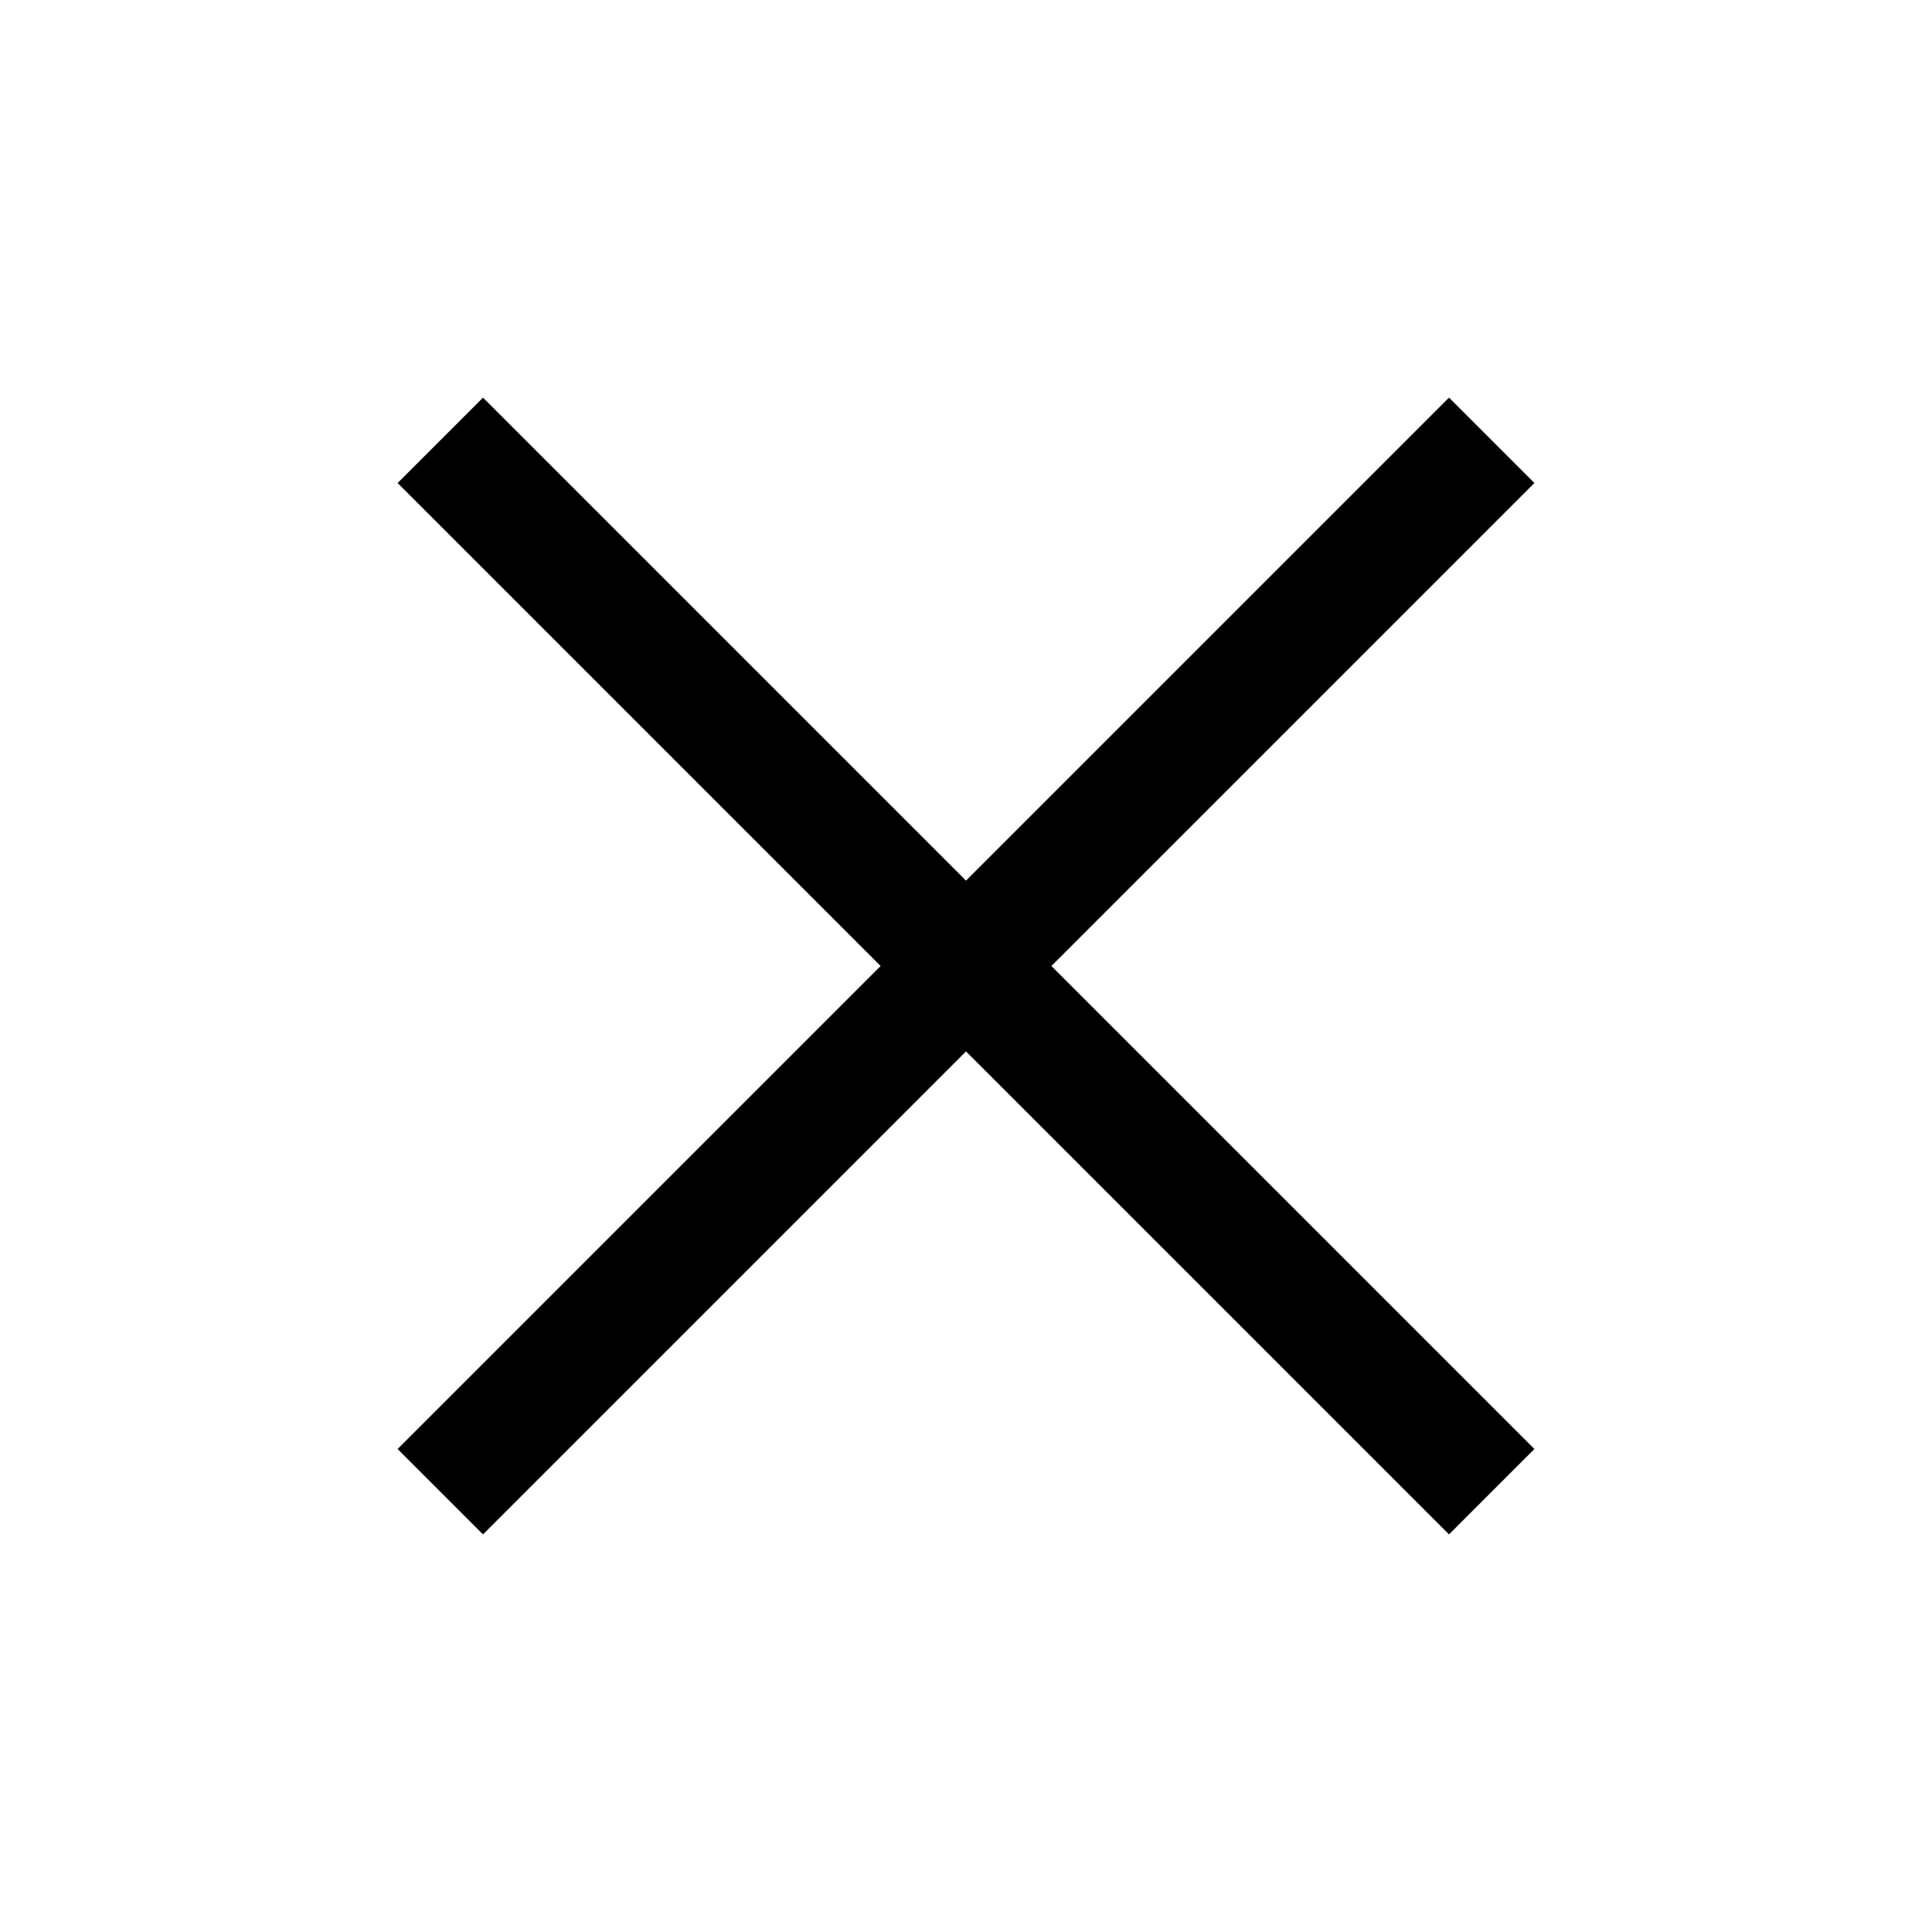
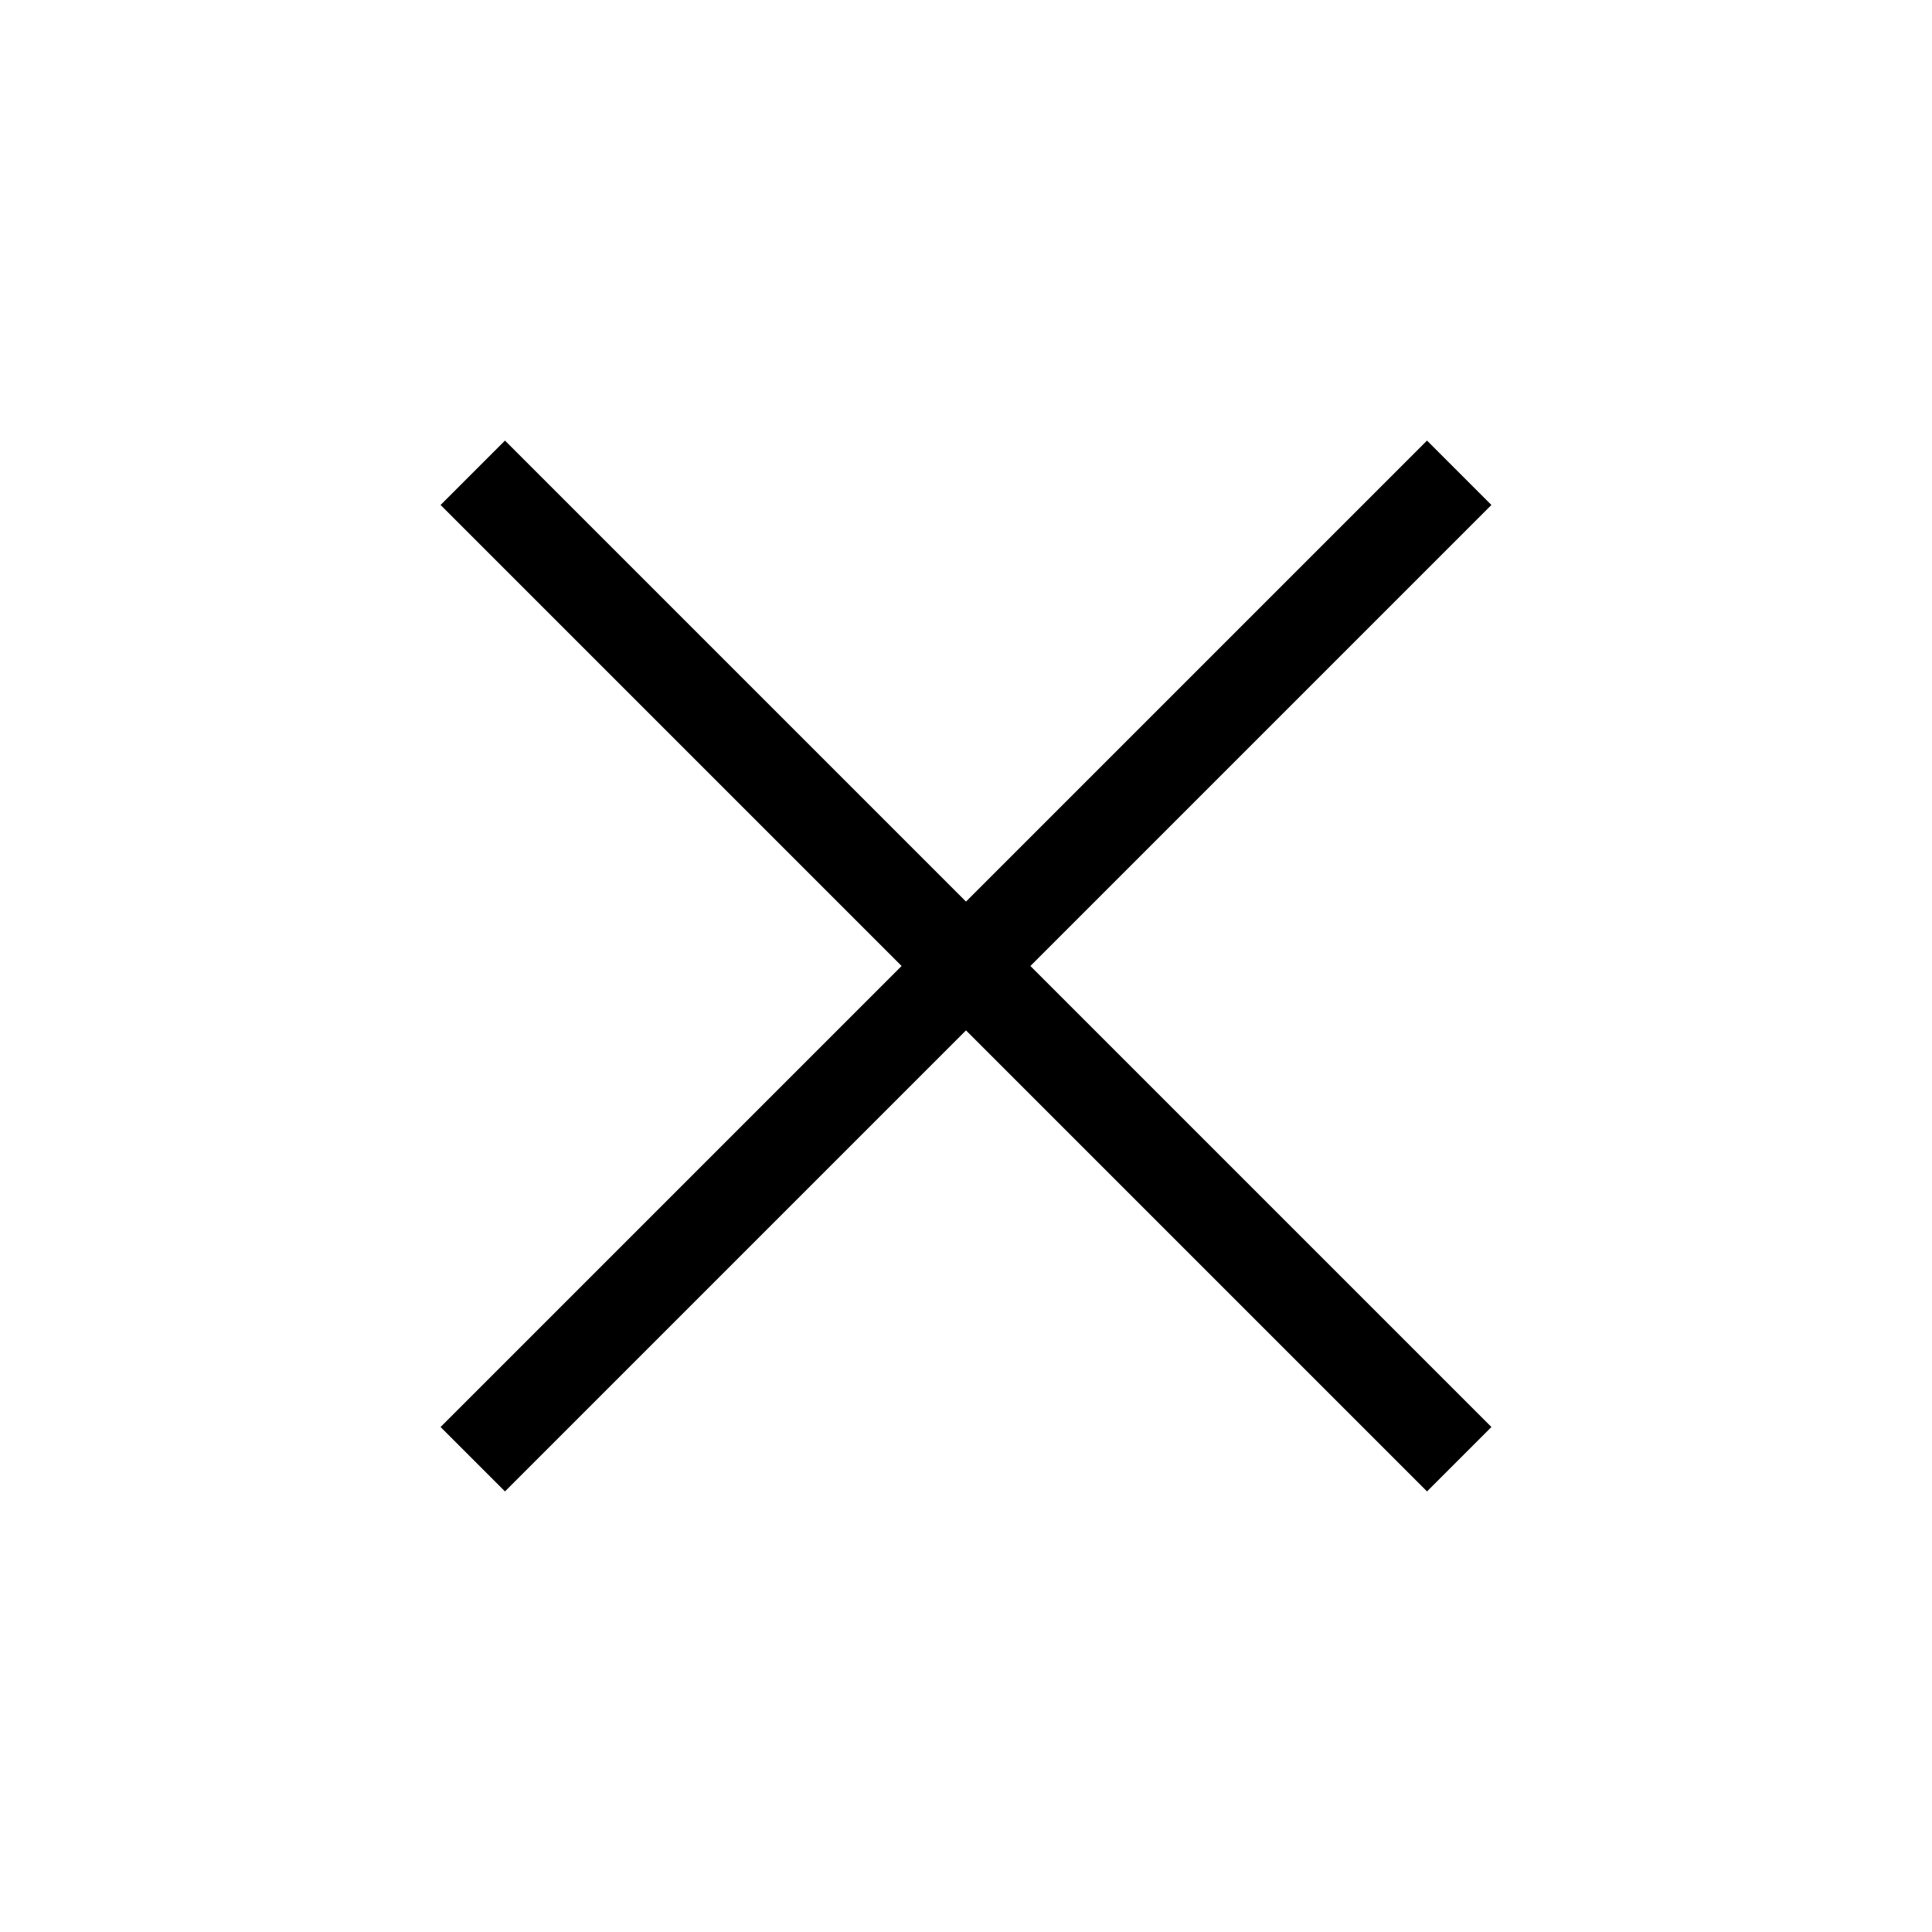
- <svg xmlns="http://www.w3.org/2000/svg" viewBox="0 0 24 24" width="24" height="24" fill="none" stroke="currentColor" stroke-width="1.5" stroke-linecap="square" stroke-linejoin="miter">
-   <path d="M6 6l12 12M18 6 6 18" />
+ <svg xmlns="http://www.w3.org/2000/svg" width="48" height="48" viewBox="0 -960 960 960">
+   <path d="m250.92-218.92-32-32L448-480 218.92-709.08l32-32L480-512l229.08-229.08 32 32L512-480l229.08 229.08-32 32L480-448 250.92-218.92Z" />
</svg>
